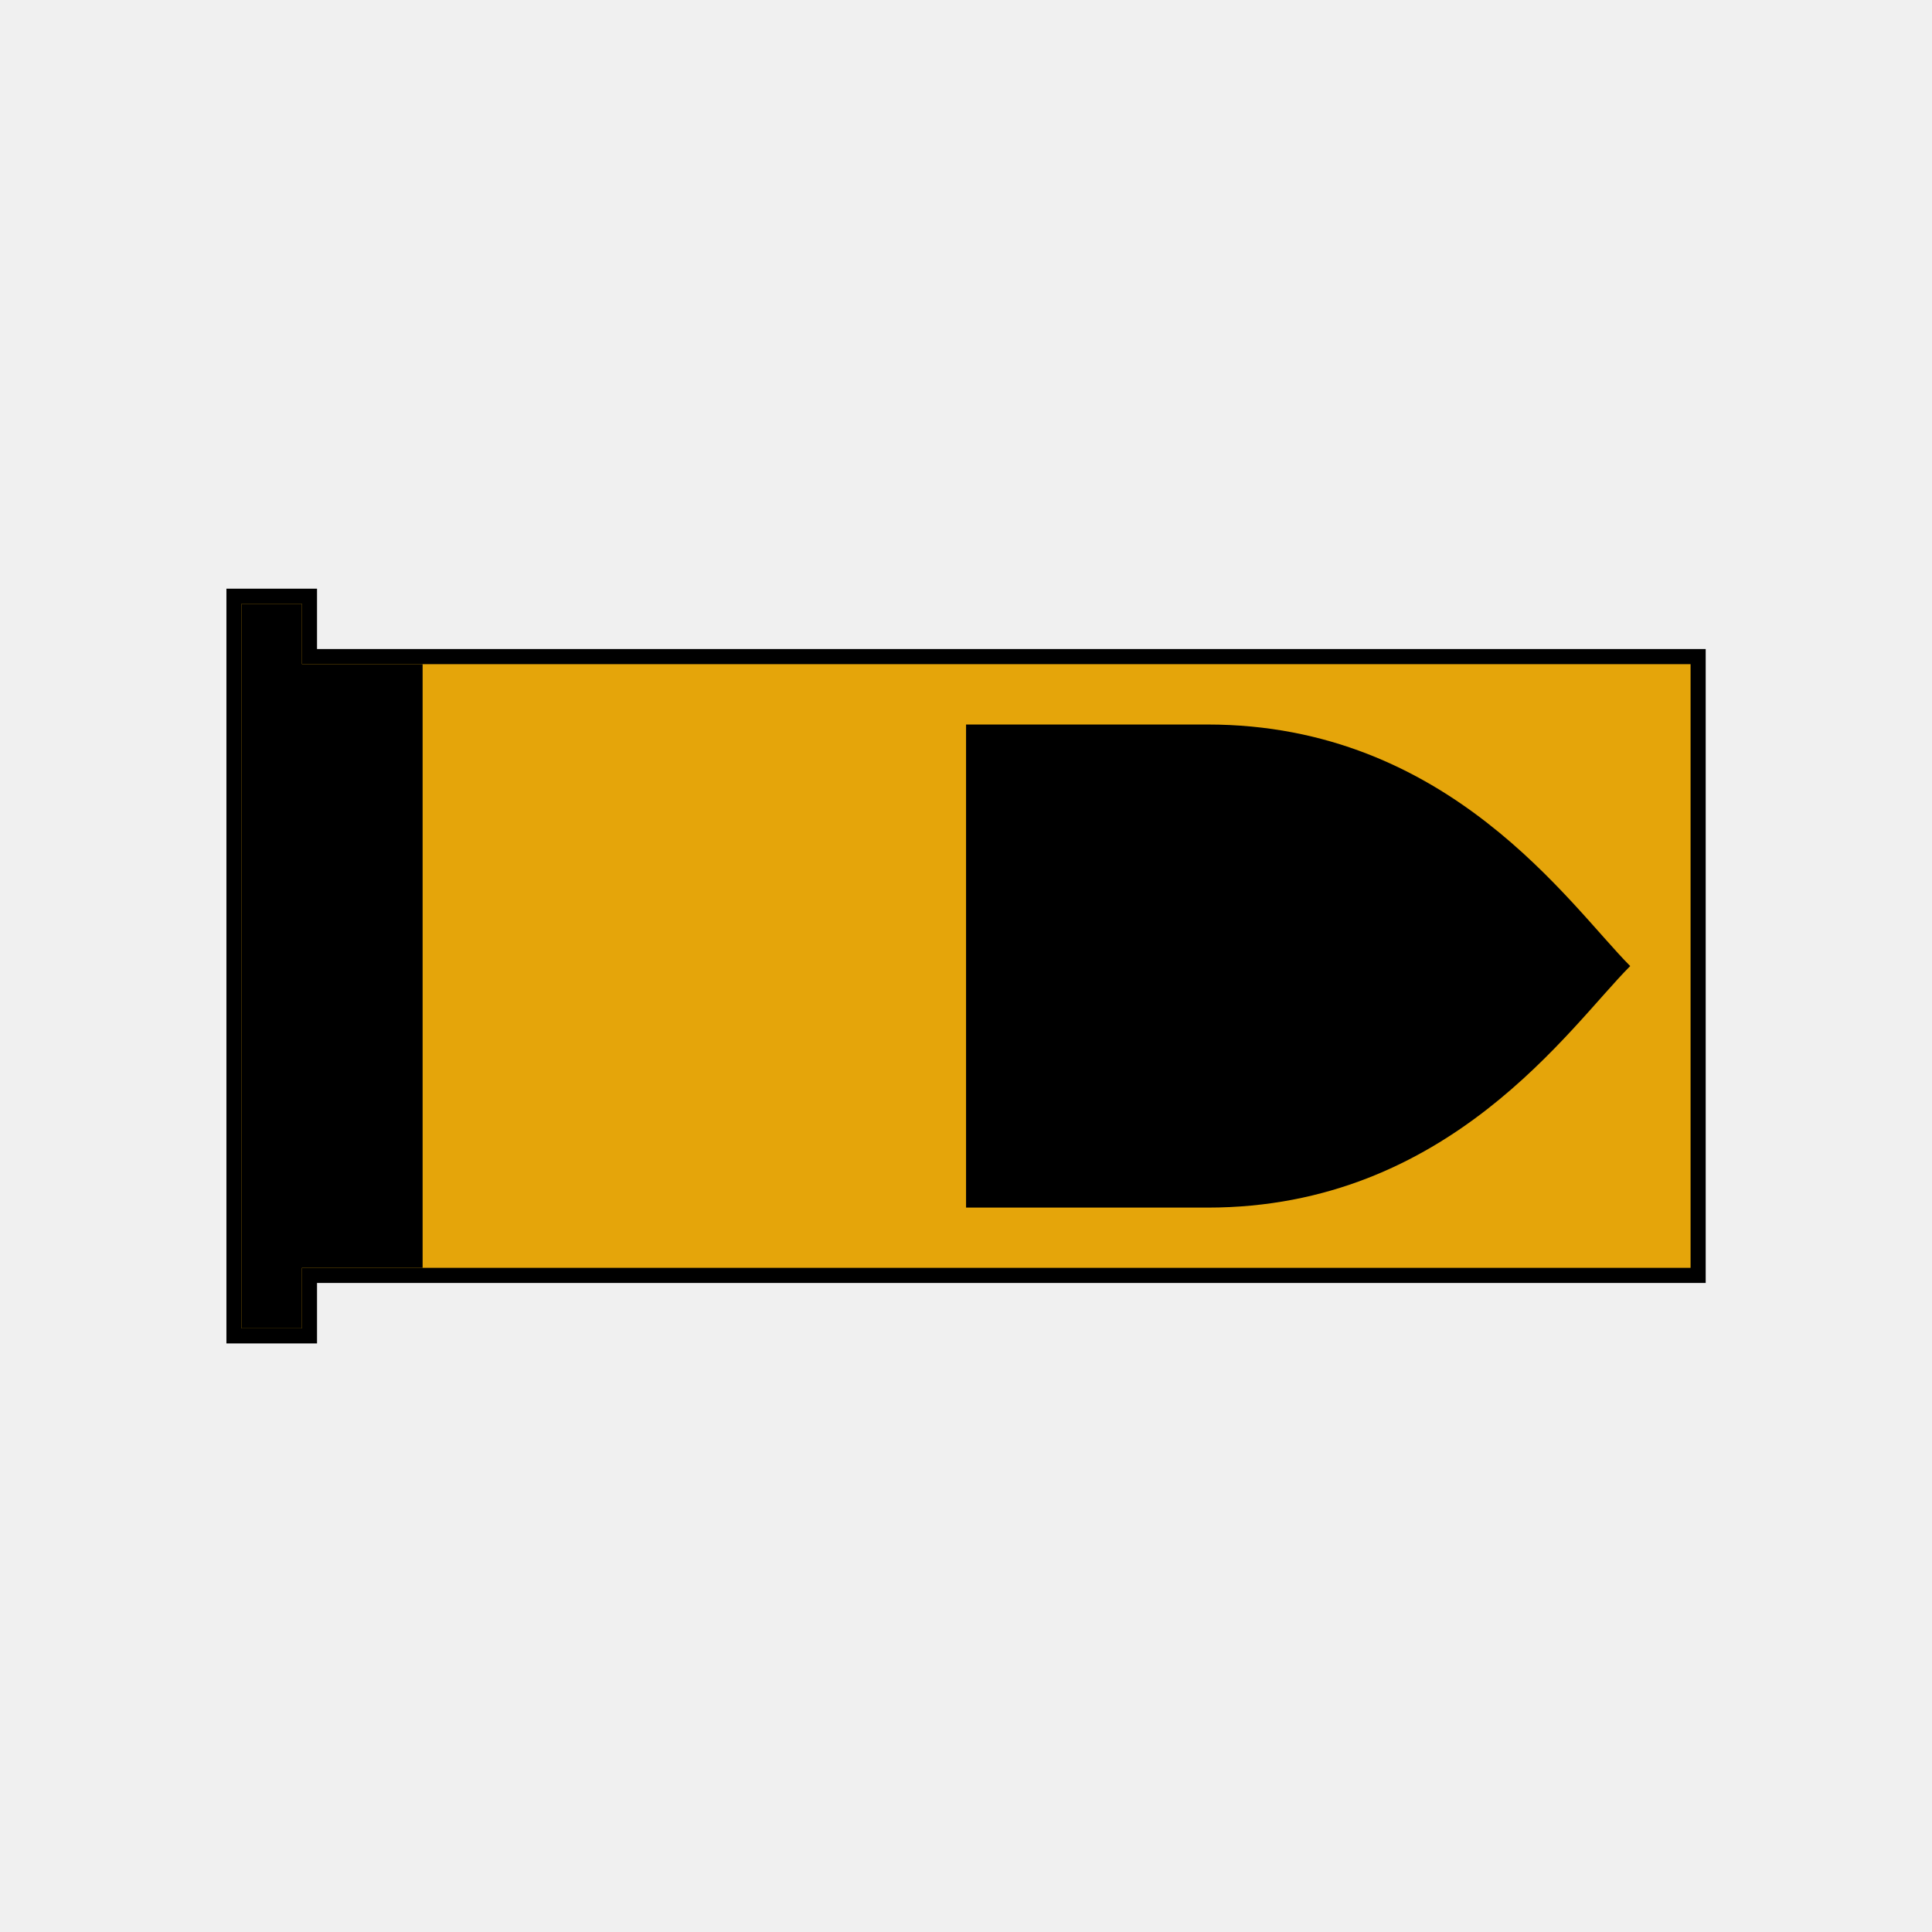
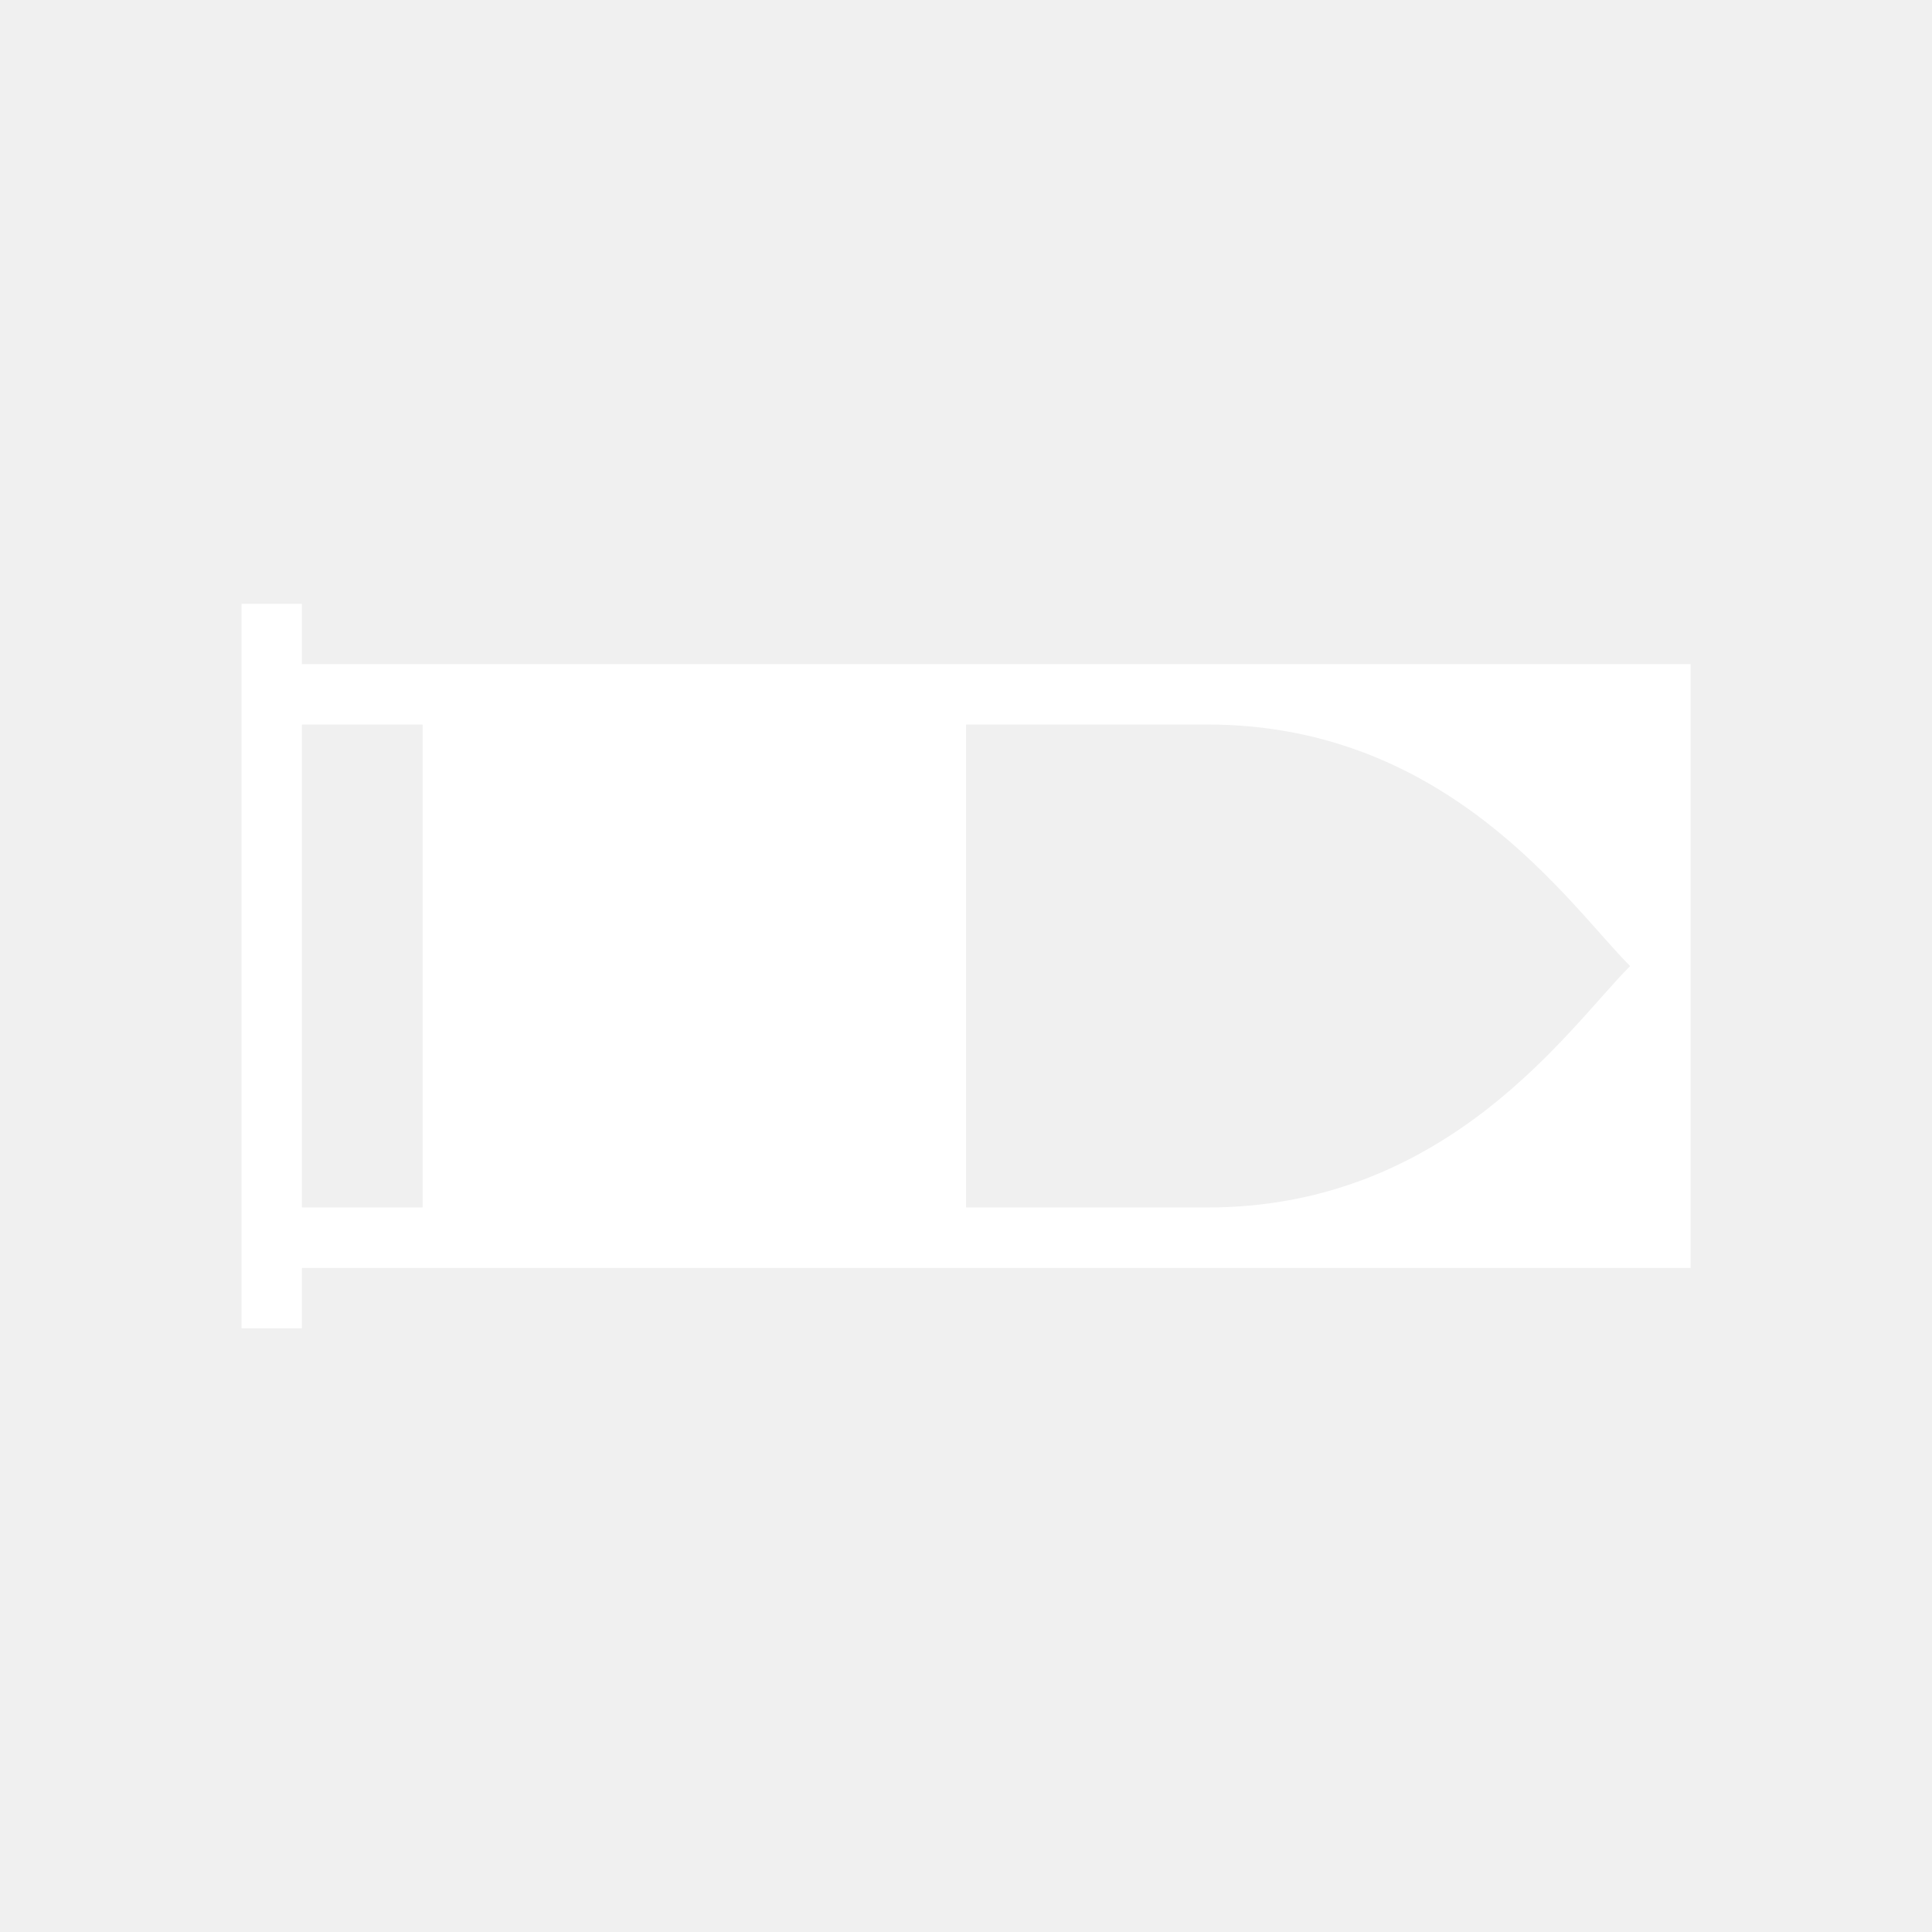
<svg xmlns="http://www.w3.org/2000/svg" width="64" height="64" viewBox="0 0 16.933 16.933" version="1.1" id="svg1">
  <defs id="defs1" />
  <g id="layer1">
-     <path id="path3-5" style="fill:#e5a50a;stroke:#000000;stroke-width:0.265;stroke-linecap:square;paint-order:stroke markers fill" d="m 2.117,5.292 v 6.35 H 2.646 V 11.112 H 4.233 14.817 V 5.821 H 4.233 2.646 V 5.292 Z" />
-     <path id="rect7" style="stroke-width:0.265;stroke-linecap:square;paint-order:stroke markers fill" d="m 8.467,6.35 h 2.117 c 2.117,0 3.175,1.587 3.704,2.117 -0.529,0.529 -1.587,2.117 -3.704,2.117 H 8.467 Z" />
-     <path id="rect9-0" style="fill:#000000;stroke:none;stroke-width:0.265;stroke-linecap:square;paint-order:stroke markers fill" d="M 2.117,5.292 V 11.642 H 2.646 V 11.112 H 3.704 V 5.821 H 2.646 V 5.292 Z" />
+     <path id="path3-5" style="fill:#ffffff;stroke:none;stroke-width:0.265;stroke-linecap:square;paint-order:stroke markers fill" d="M 2.117 5.292 L 2.117 11.642 L 2.646 11.642 L 2.646 11.113 L 4.233 11.113 L 14.817 11.113 L 14.817 5.821 L 4.233 5.821 L 2.646 5.821 L 2.646 5.292 L 2.117 5.292 z M 2.646 6.35 L 3.704 6.35 L 3.704 10.583 L 2.646 10.583 L 2.646 6.35 z M 8.467 6.35 L 10.583 6.35 C 12.7 6.35 13.758 7.938 14.287 8.467 C 13.758 8.996 12.7 10.583 10.583 10.583 L 8.467 10.583 L 8.467 6.35 z " />
  </g>
</svg>
